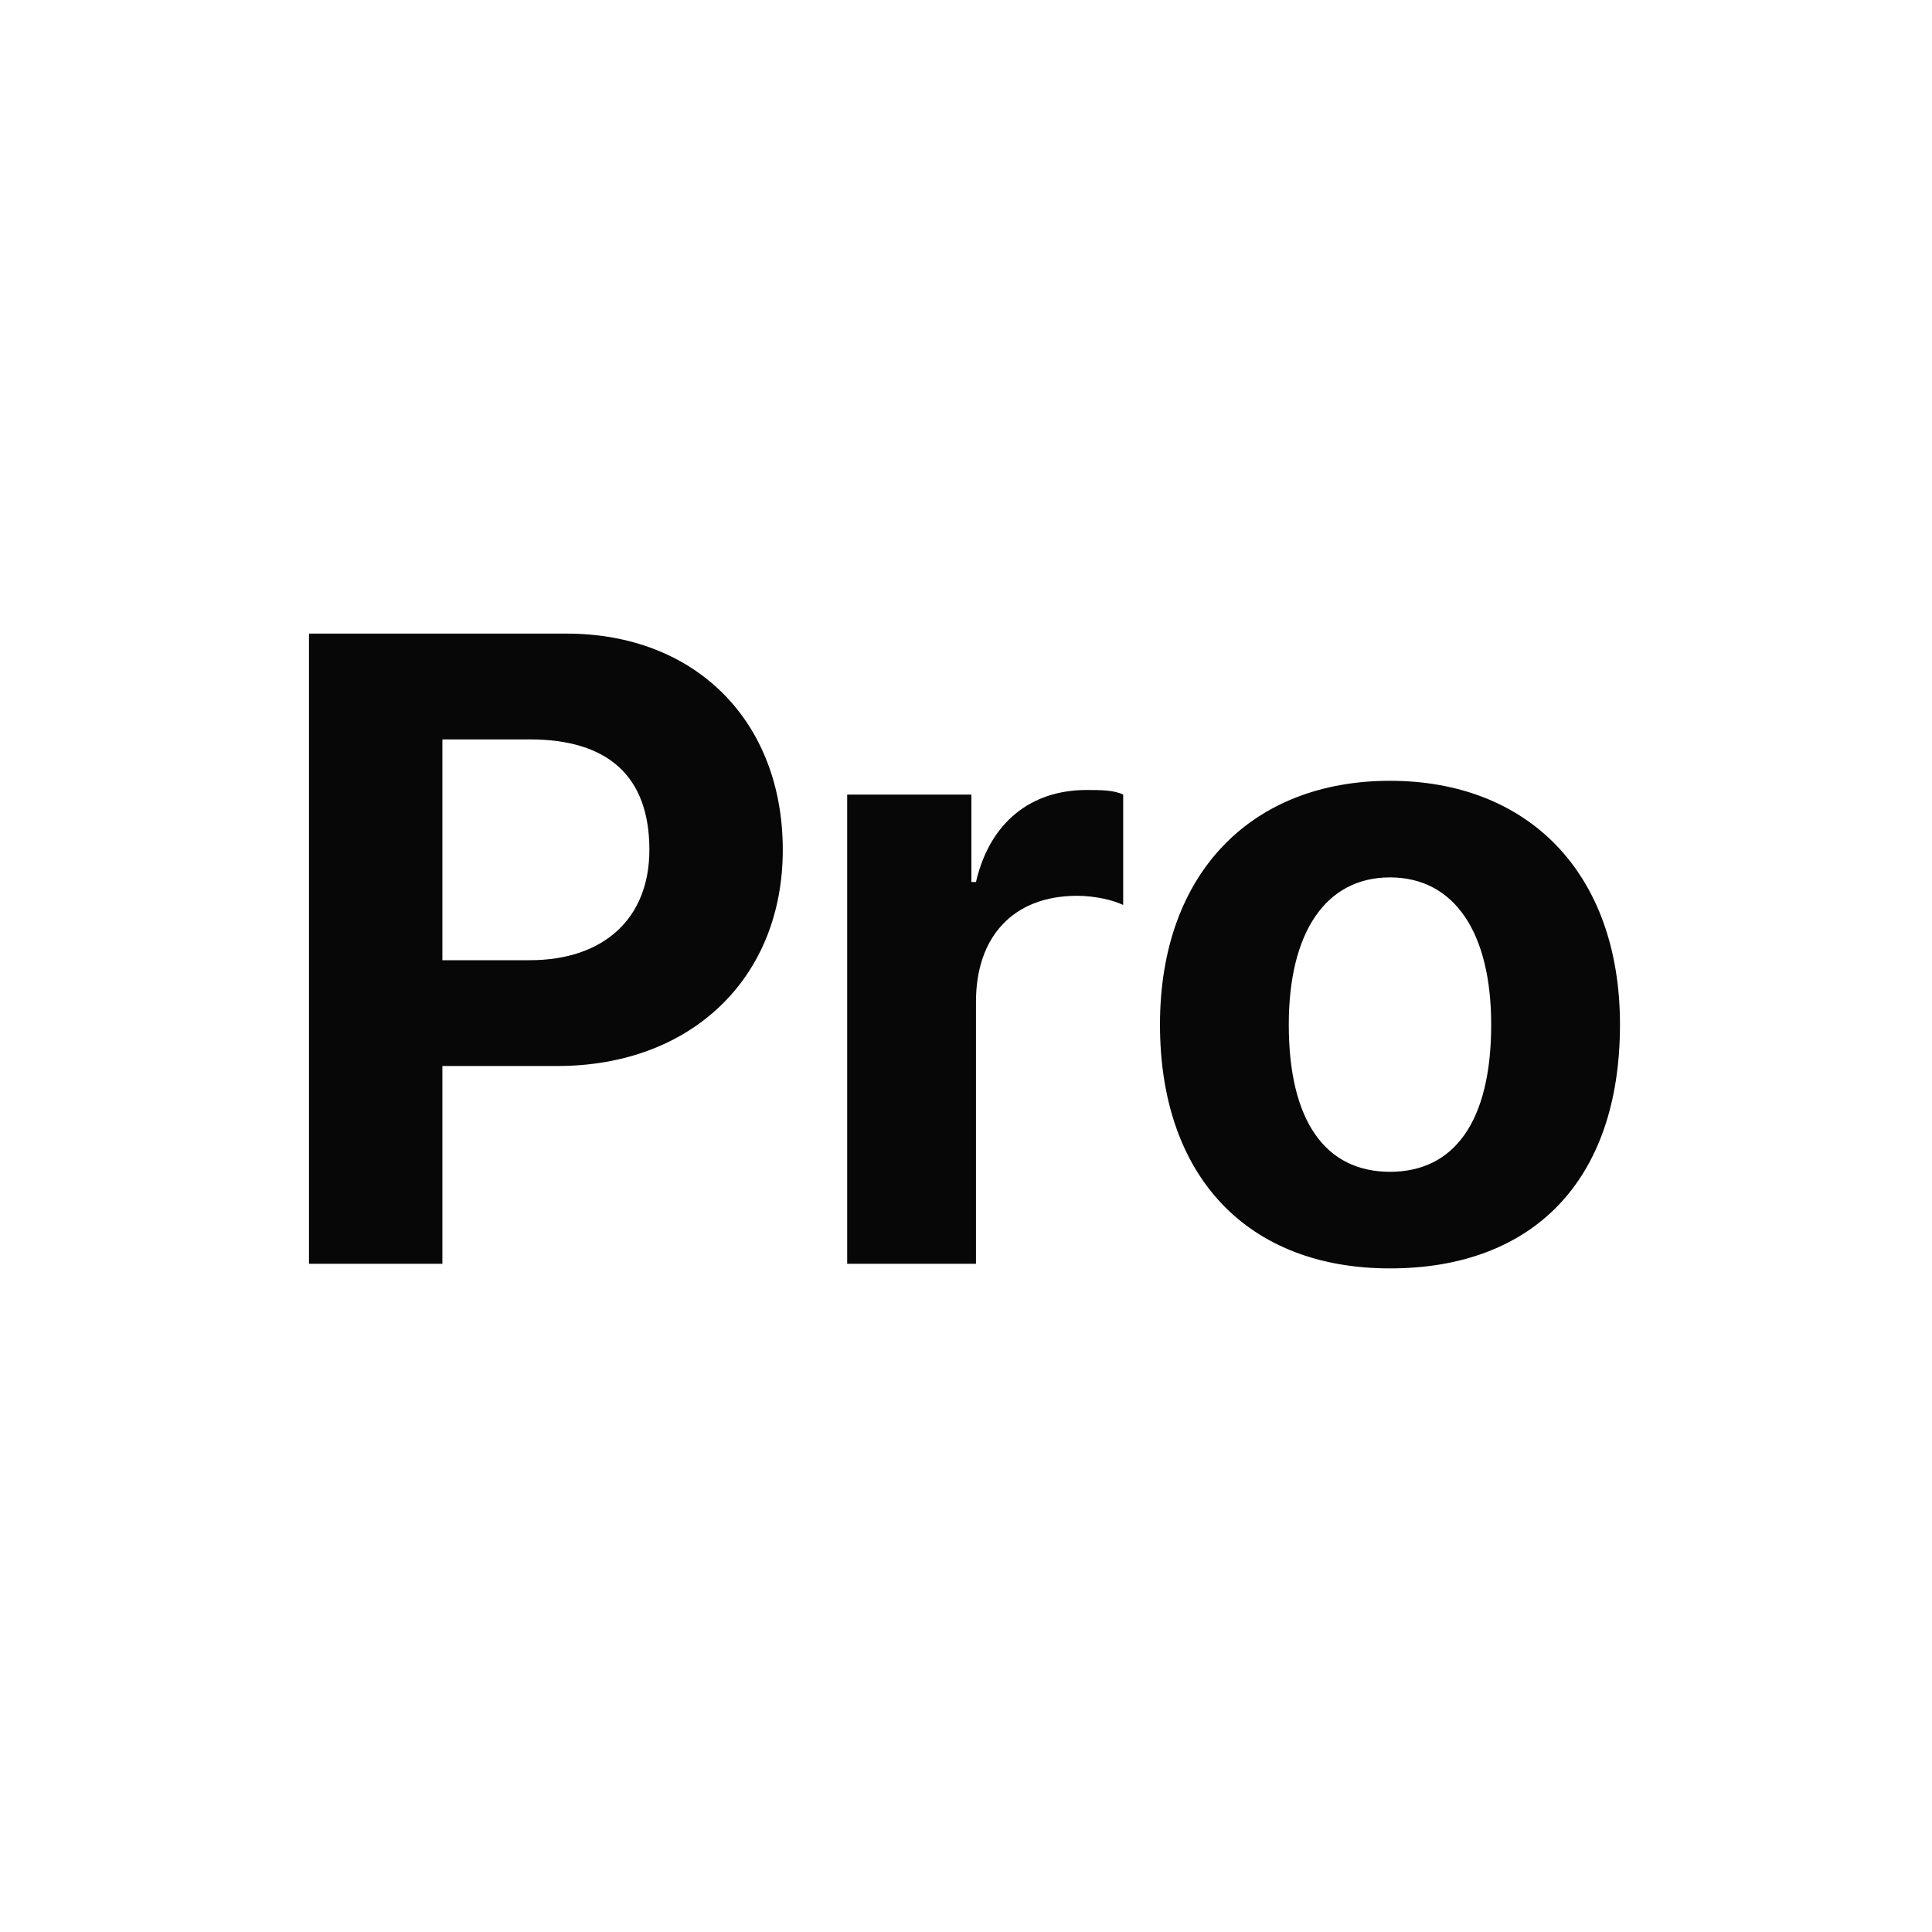
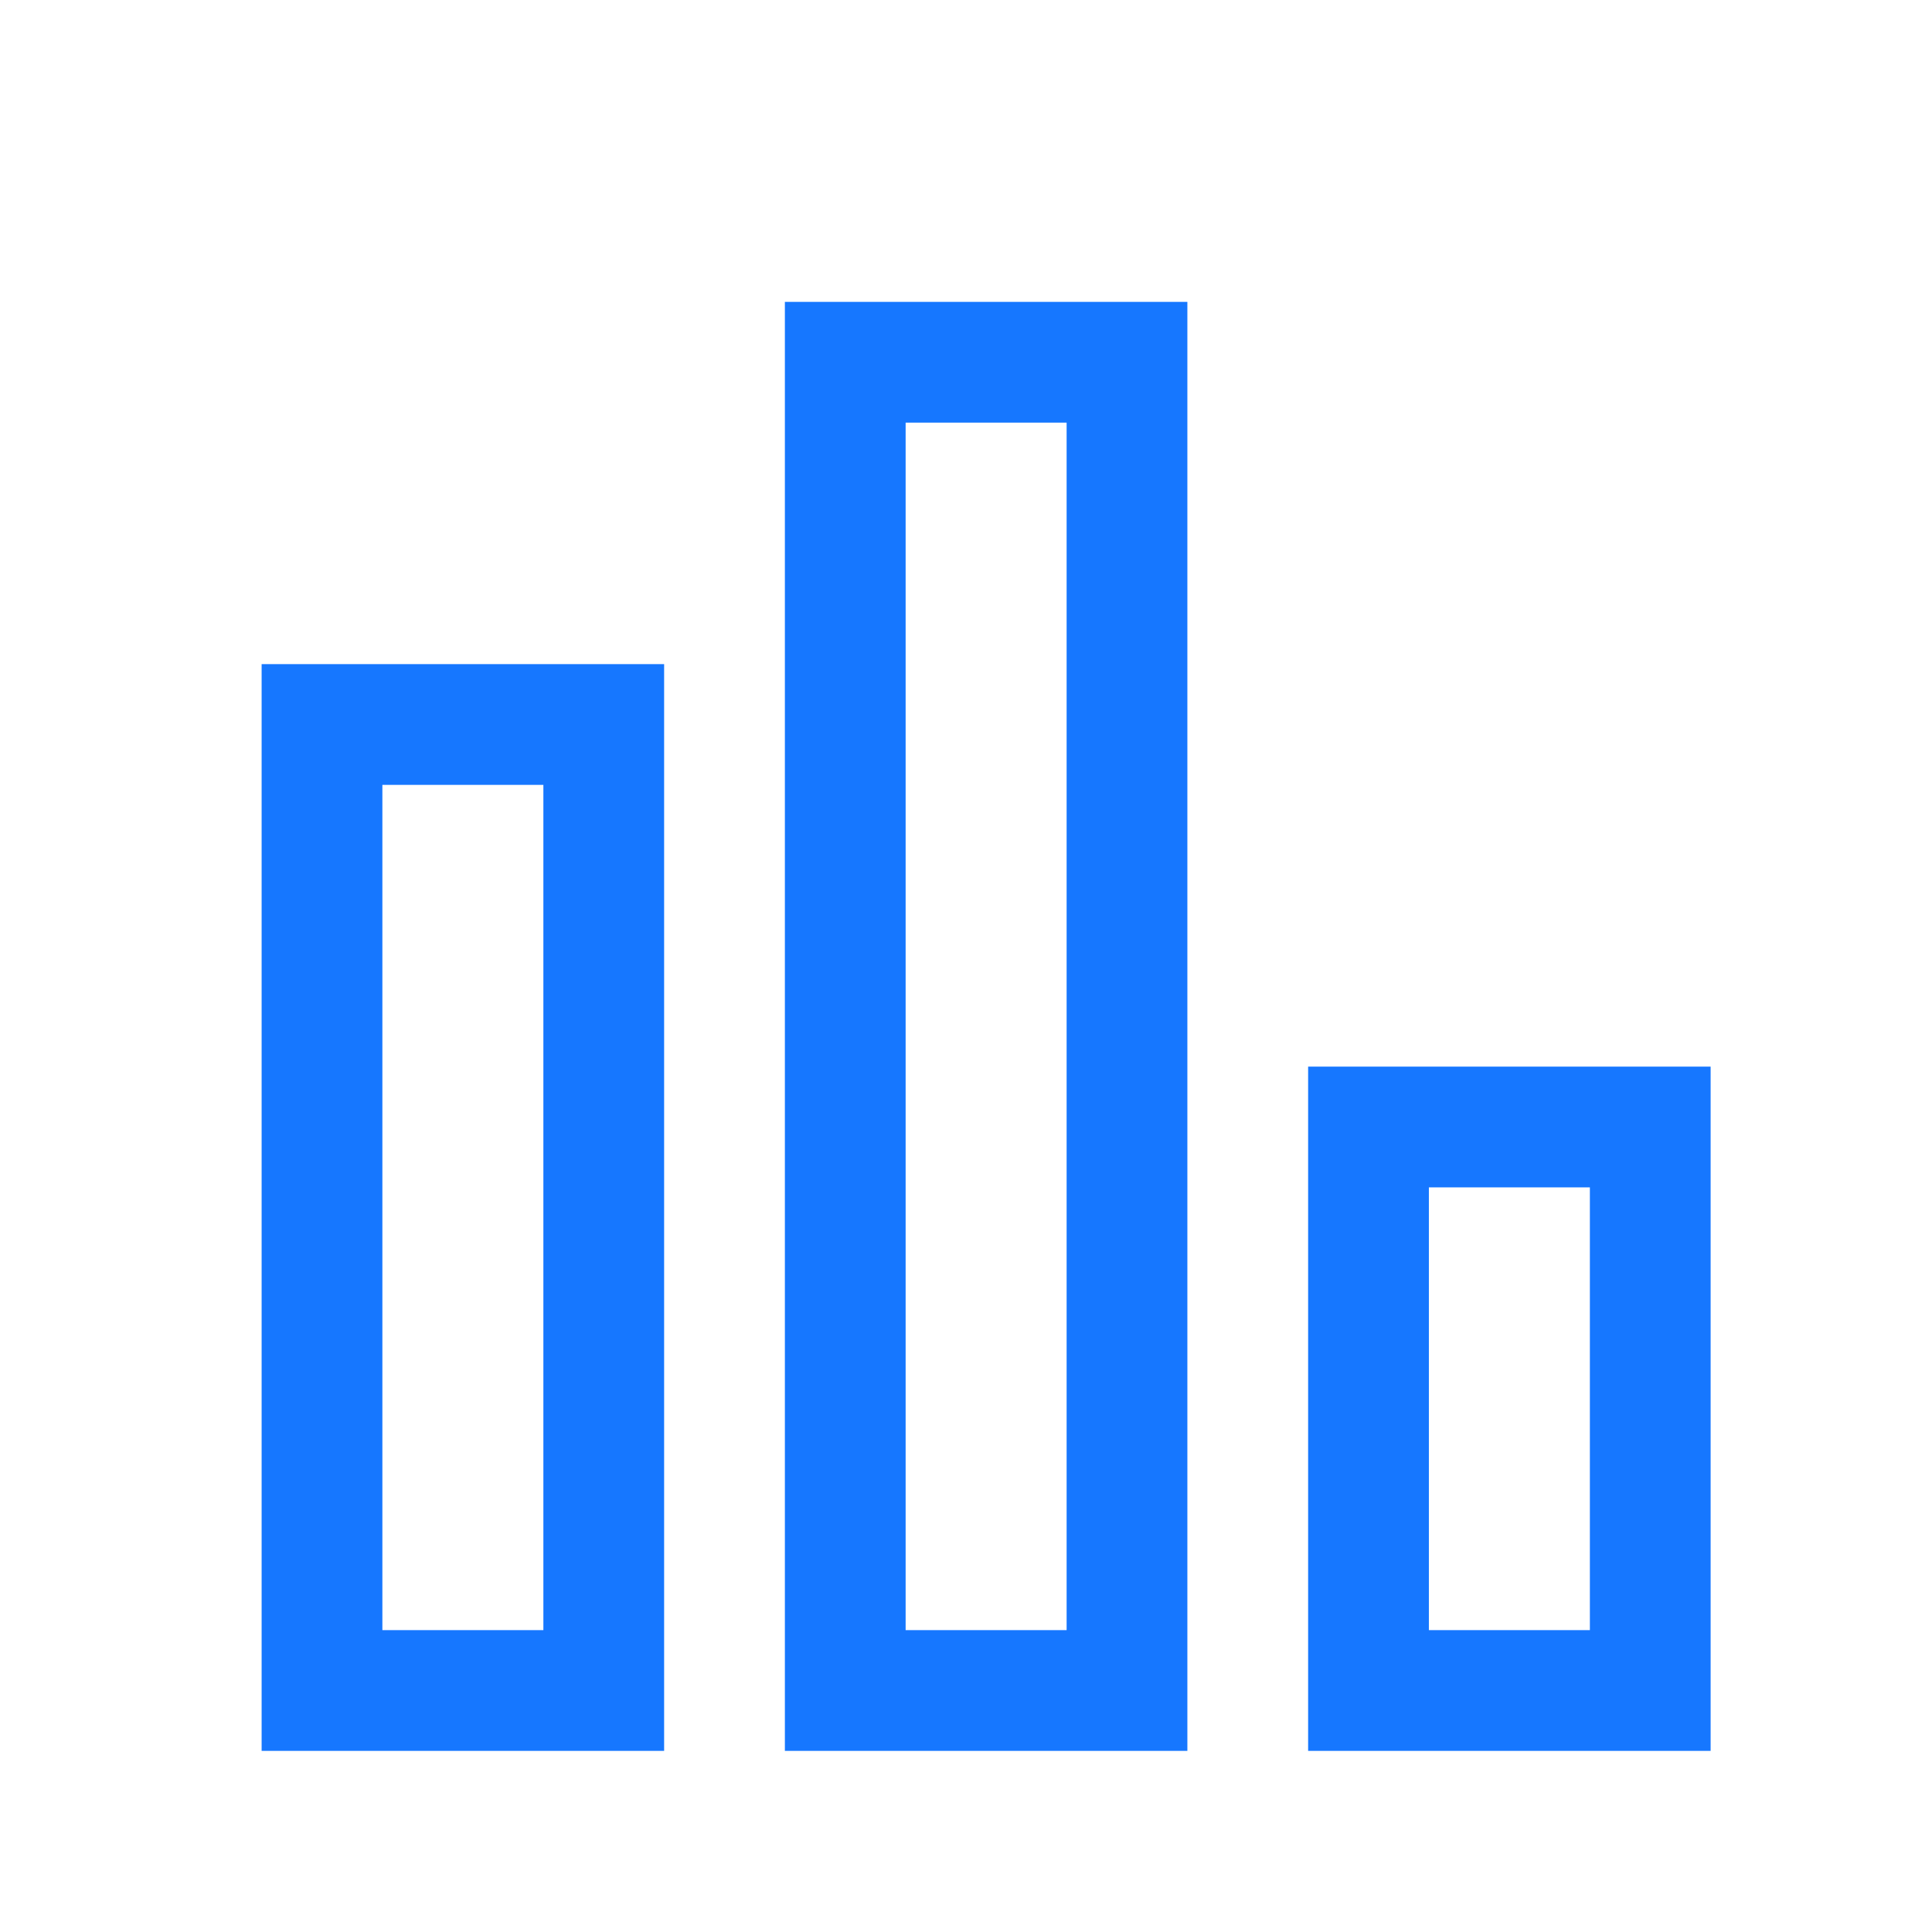
- <svg xmlns="http://www.w3.org/2000/svg" width="42" height="42">
-   <g>
-     <path fill="#070707" d="m6.717,13.774l5.6,0c2.8,0 4.7,1.9 4.7,4.7c0,2.8 -2,4.7 -4.9,4.7l-2.5,0l0,4.3l-2.9,0l0,-13.7zm2.9,2.2l0,4.9l1.9,0c1.6,0 2.6,-0.9 2.6,-2.4c0,-1.6 -0.9,-2.4 -2.6,-2.4l-1.9,0l0,-0.1zm8.9,11.5l2.7,0l0,-5.7c0,-1.4 0.8,-2.3 2.2,-2.3c0.4,0 0.8,0.1 1,0.2l0,-2.4c-0.2,-0.1 -0.5,-0.1 -0.8,-0.1c-1.2,0 -2.1,0.7 -2.4,2l-0.1,0l0,-1.9l-2.7,0l0,10.2l0.1,0zm11.7,0.1c-3.1,0 -5,-2 -5,-5.3c0,-3.3 2,-5.3 5,-5.3s5,2 5,5.3c0,3.4 -1.9,5.3 -5,5.3zm0,-2.1c1.4,0 2.2,-1.1 2.2,-3.2c0,-2 -0.8,-3.2 -2.2,-3.2c-1.4,0 -2.2,1.2 -2.2,3.2c0,2.1 0.8,3.2 2.2,3.2z" class="st0" id="Ant-Design-Pro" />
-   </g>
+ <svg xmlns="http://www.w3.org/2000/svg" t="1683721289458" class="icon" viewBox="0 0 1024 1024" version="1.1" p-id="3235" width="200" height="200">
+   <path d="M629.333 160v768h-213.333v-768h213.333z m-277.333 192v576h-213.333v-576h213.333z m554.667 213.333v362.667h-213.333v-362.667h213.333z m-341.333-341.333h-85.333v640h85.333v-640z m-277.333 192h-85.333v448h85.333v-448z m554.667 213.333h-85.333v234.667h85.333v-234.667z" fill="#1677FF" p-id="3236" />
</svg>
